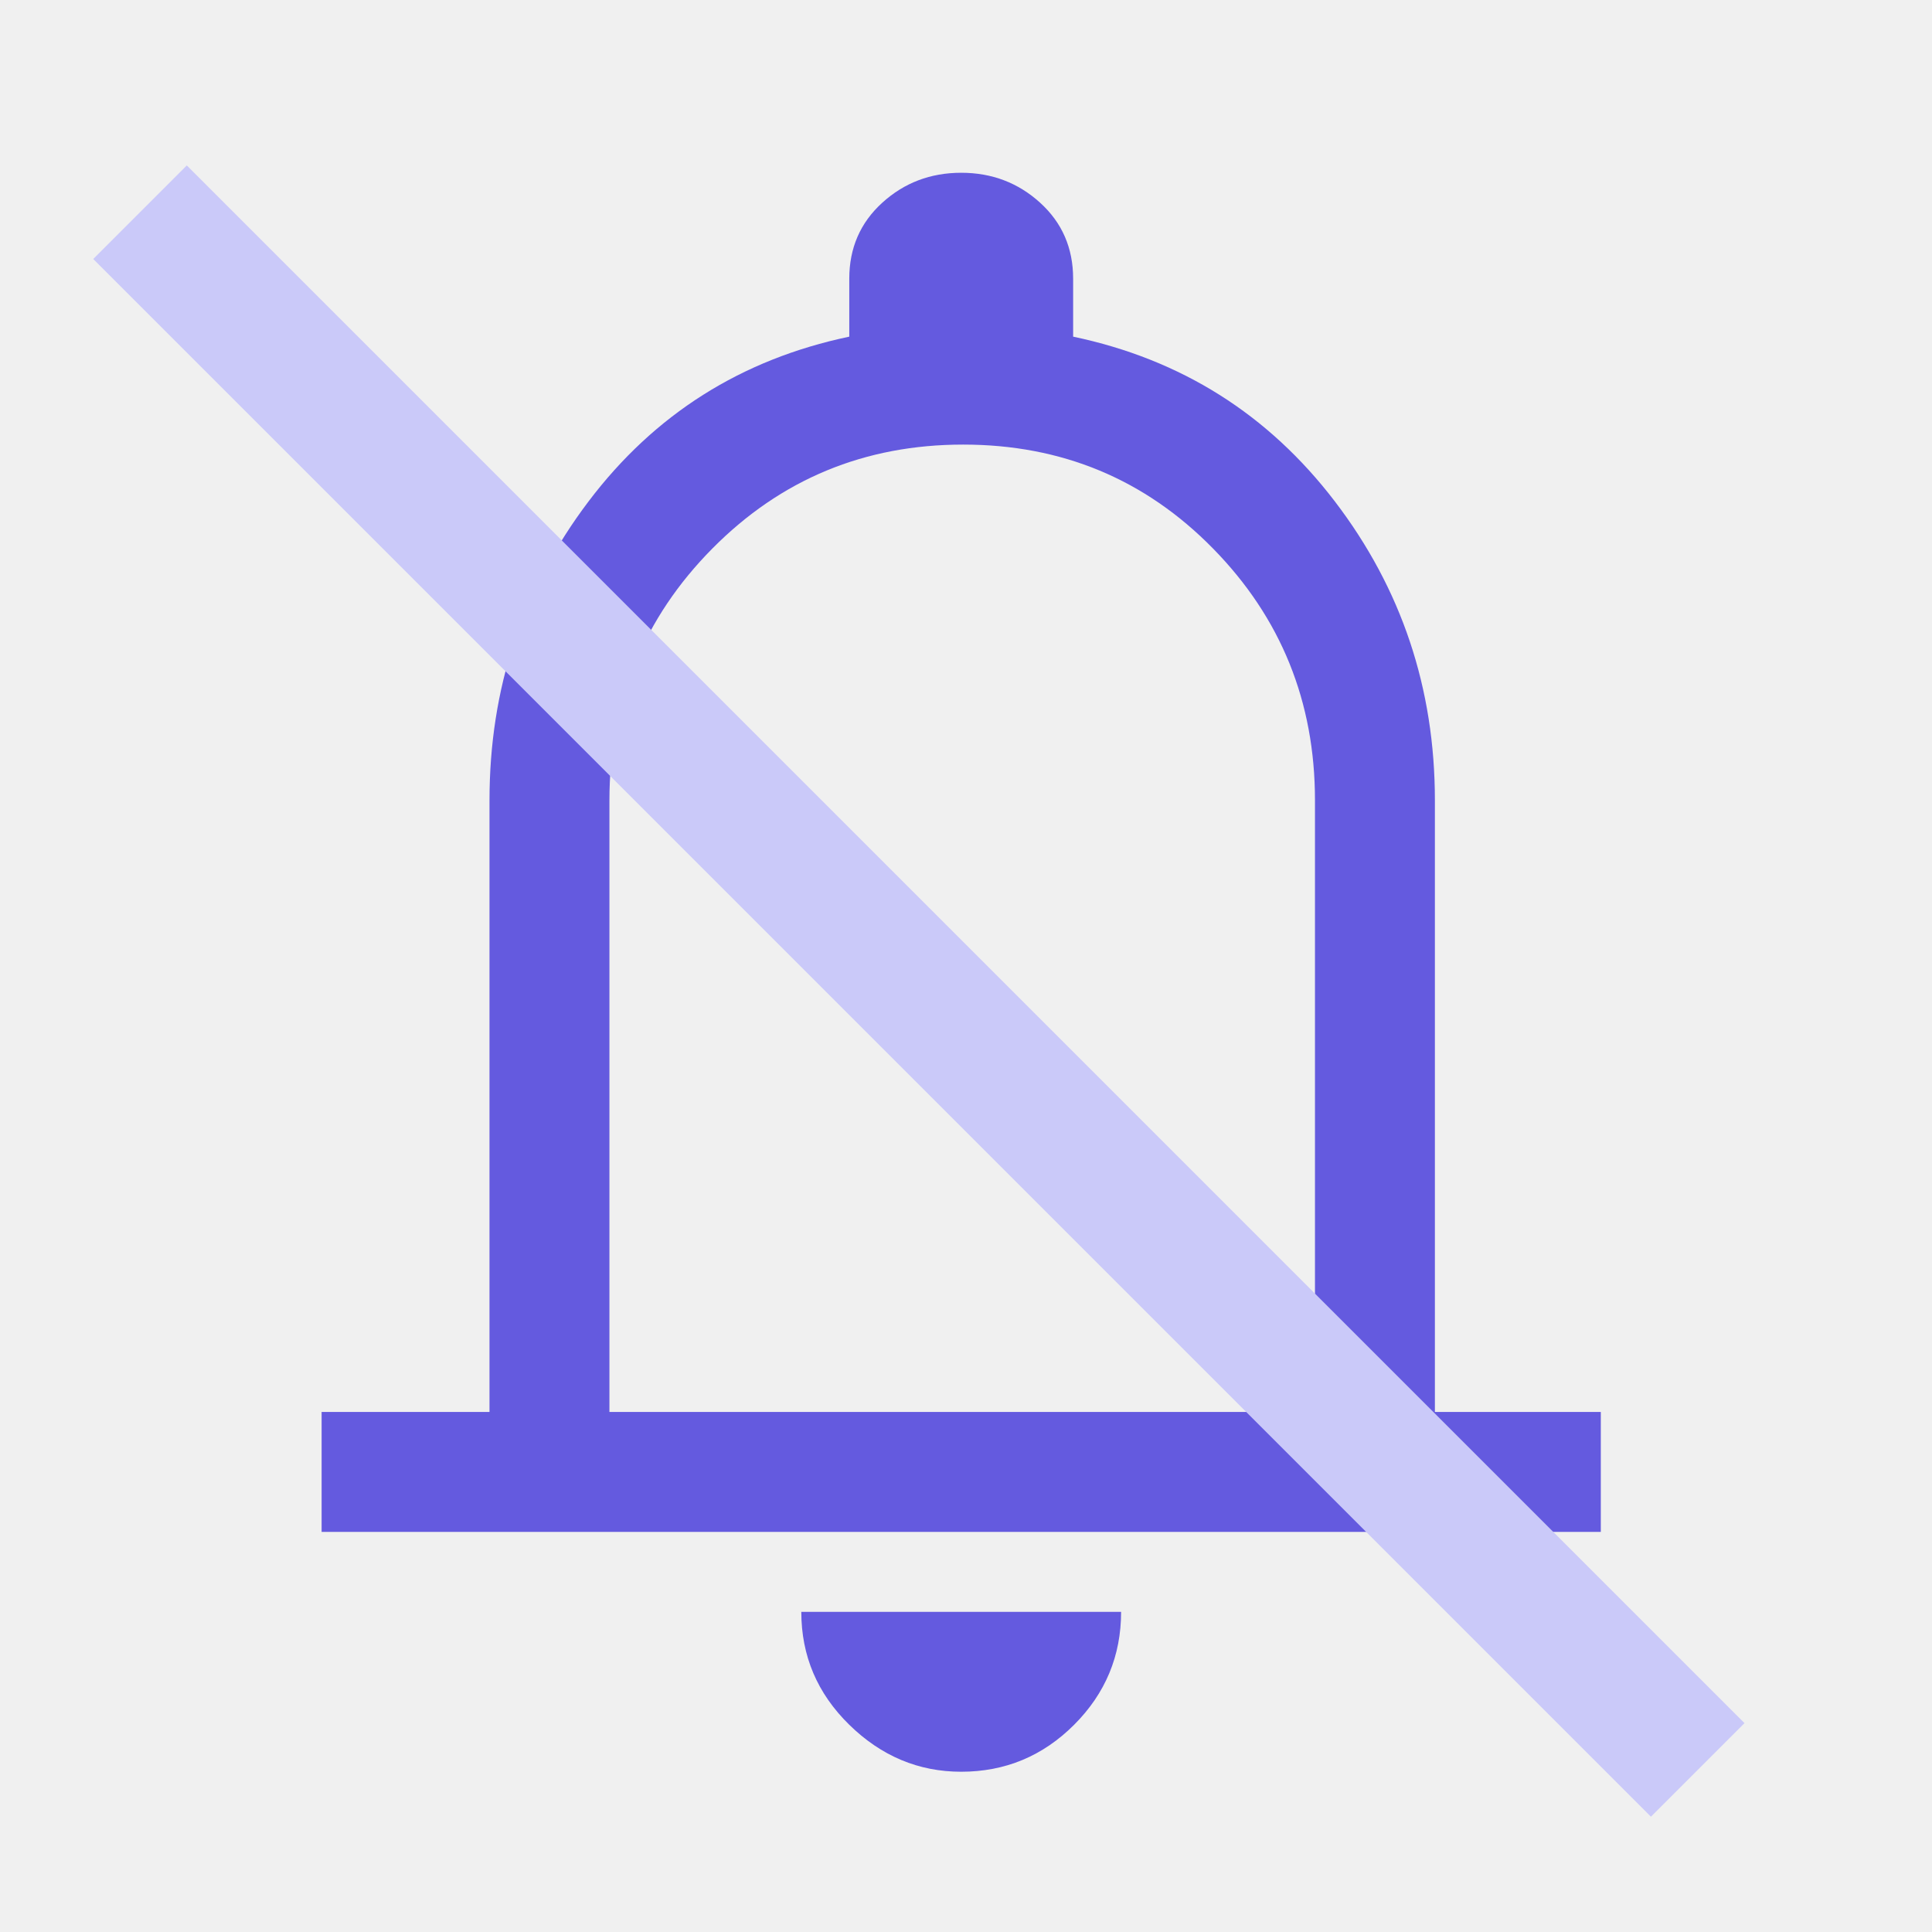
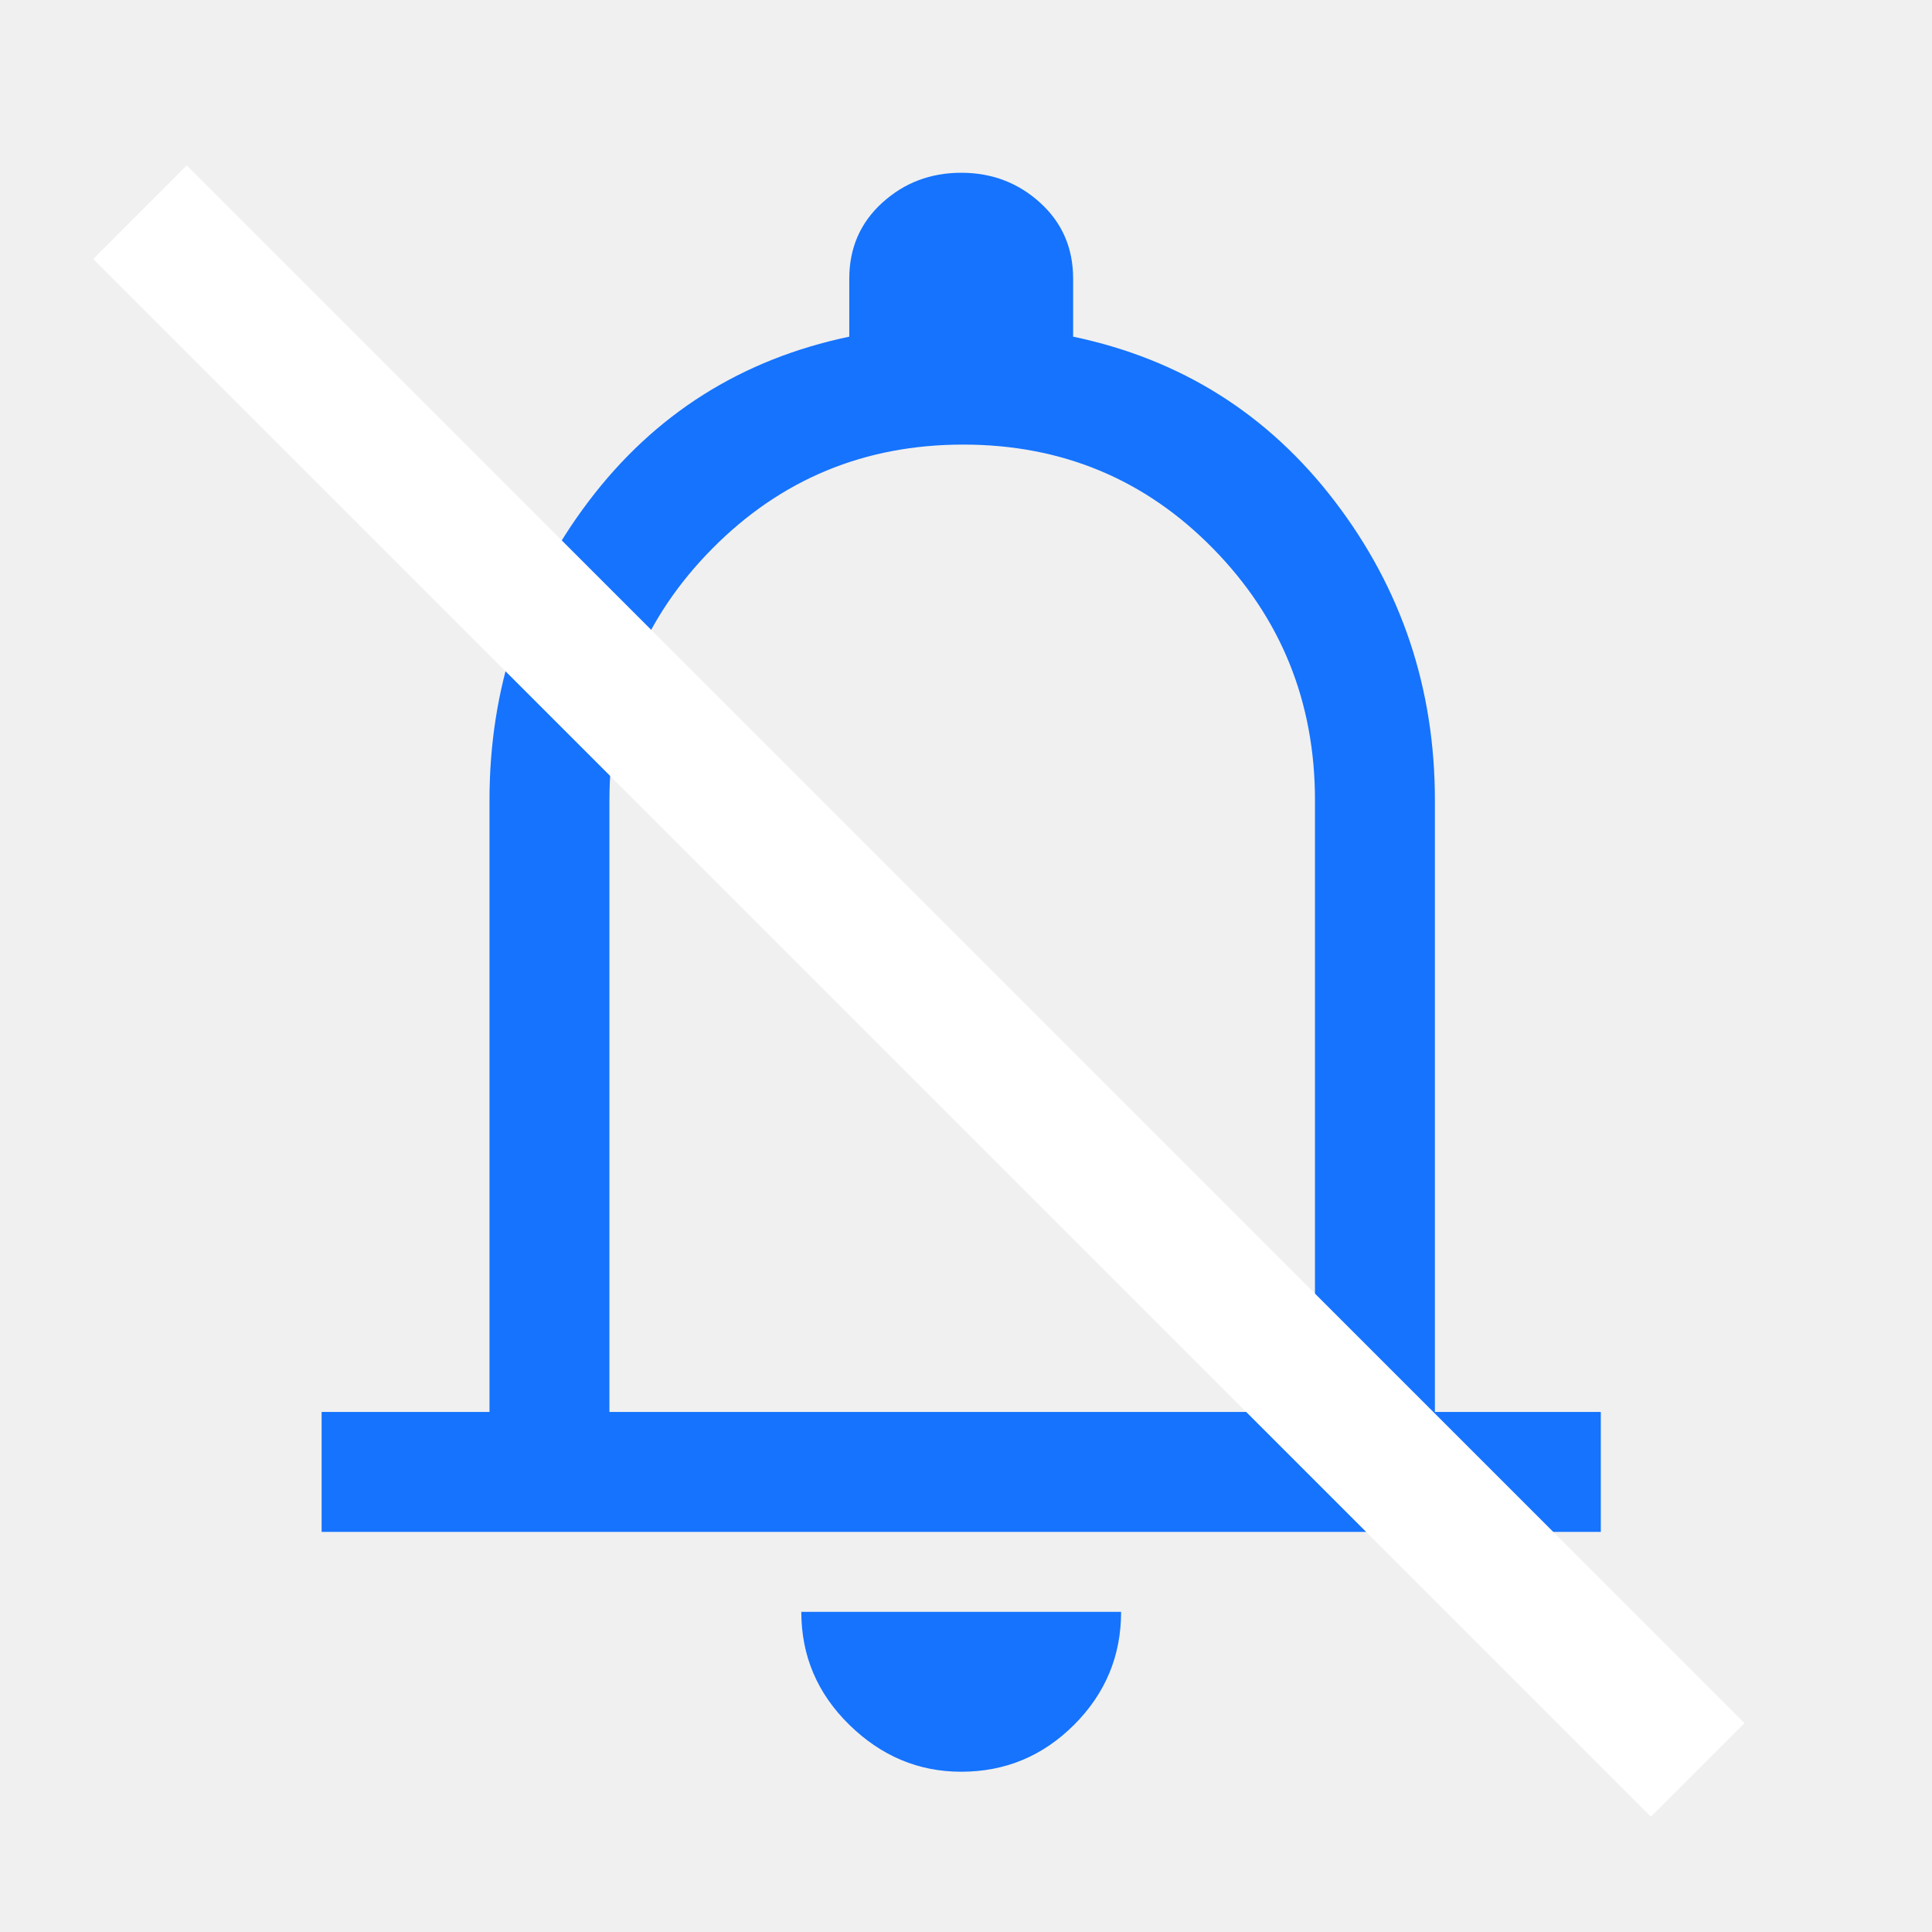
<svg xmlns="http://www.w3.org/2000/svg" width="146" height="146" viewBox="0 0 146 146" fill="none">
-   <path d="M24.304 115.764V106.701H36.991V60.483C36.991 52.024 39.484 44.498 44.468 37.902C49.452 31.306 56.023 27.153 64.179 25.441V21.061C64.179 18.745 65.01 16.832 66.671 15.321C68.332 13.811 70.321 13.056 72.637 13.056C74.953 13.056 76.942 13.811 78.603 15.321C80.265 16.832 81.096 18.745 81.096 21.061V25.441C89.252 27.153 95.847 31.306 100.882 37.902C105.917 44.498 108.434 52.024 108.434 60.483V106.701H120.971V115.764H24.304ZM72.637 133.889C69.415 133.889 66.596 132.706 64.179 130.34C61.762 127.973 60.554 125.129 60.554 121.806H84.721C84.721 125.129 83.537 127.973 81.171 130.34C78.805 132.706 75.96 133.889 72.637 133.889ZM46.054 106.701H99.372V60.483C99.372 53.031 96.804 46.688 91.668 41.452C86.533 36.215 80.24 33.597 72.788 33.597C65.337 33.597 59.018 36.215 53.833 41.452C48.647 46.688 46.054 53.031 46.054 60.483V106.701Z" fill="#645ADF" />
-   <path d="M10.58 16.036L128.295 133.751" stroke="#CAC9F9" stroke-width="10" />
+   <path d="M24.304 115.764V106.701H36.991V60.483C36.991 52.024 39.484 44.498 44.468 37.902C49.452 31.306 56.023 27.153 64.179 25.441V21.061C64.179 18.745 65.01 16.832 66.671 15.321C68.332 13.811 70.321 13.056 72.637 13.056C74.953 13.056 76.942 13.811 78.603 15.321C80.265 16.832 81.096 18.745 81.096 21.061V25.441C89.252 27.153 95.847 31.306 100.882 37.902C105.917 44.498 108.434 52.024 108.434 60.483V106.701H120.971V115.764H24.304ZM72.637 133.889C69.415 133.889 66.596 132.706 64.179 130.34C61.762 127.973 60.554 125.129 60.554 121.806H84.721C84.721 125.129 83.537 127.973 81.171 130.34C78.805 132.706 75.96 133.889 72.637 133.889ZM46.054 106.701H99.372V60.483C99.372 53.031 96.804 46.688 91.668 41.452C86.533 36.215 80.24 33.597 72.788 33.597C65.337 33.597 59.018 36.215 53.833 41.452C48.647 46.688 46.054 53.031 46.054 60.483V106.701Z" fill="#1573FE" />
+   <path d="M10.58 16.036L128.295 133.751" stroke="#fff" stroke-width="10" />
</svg>
